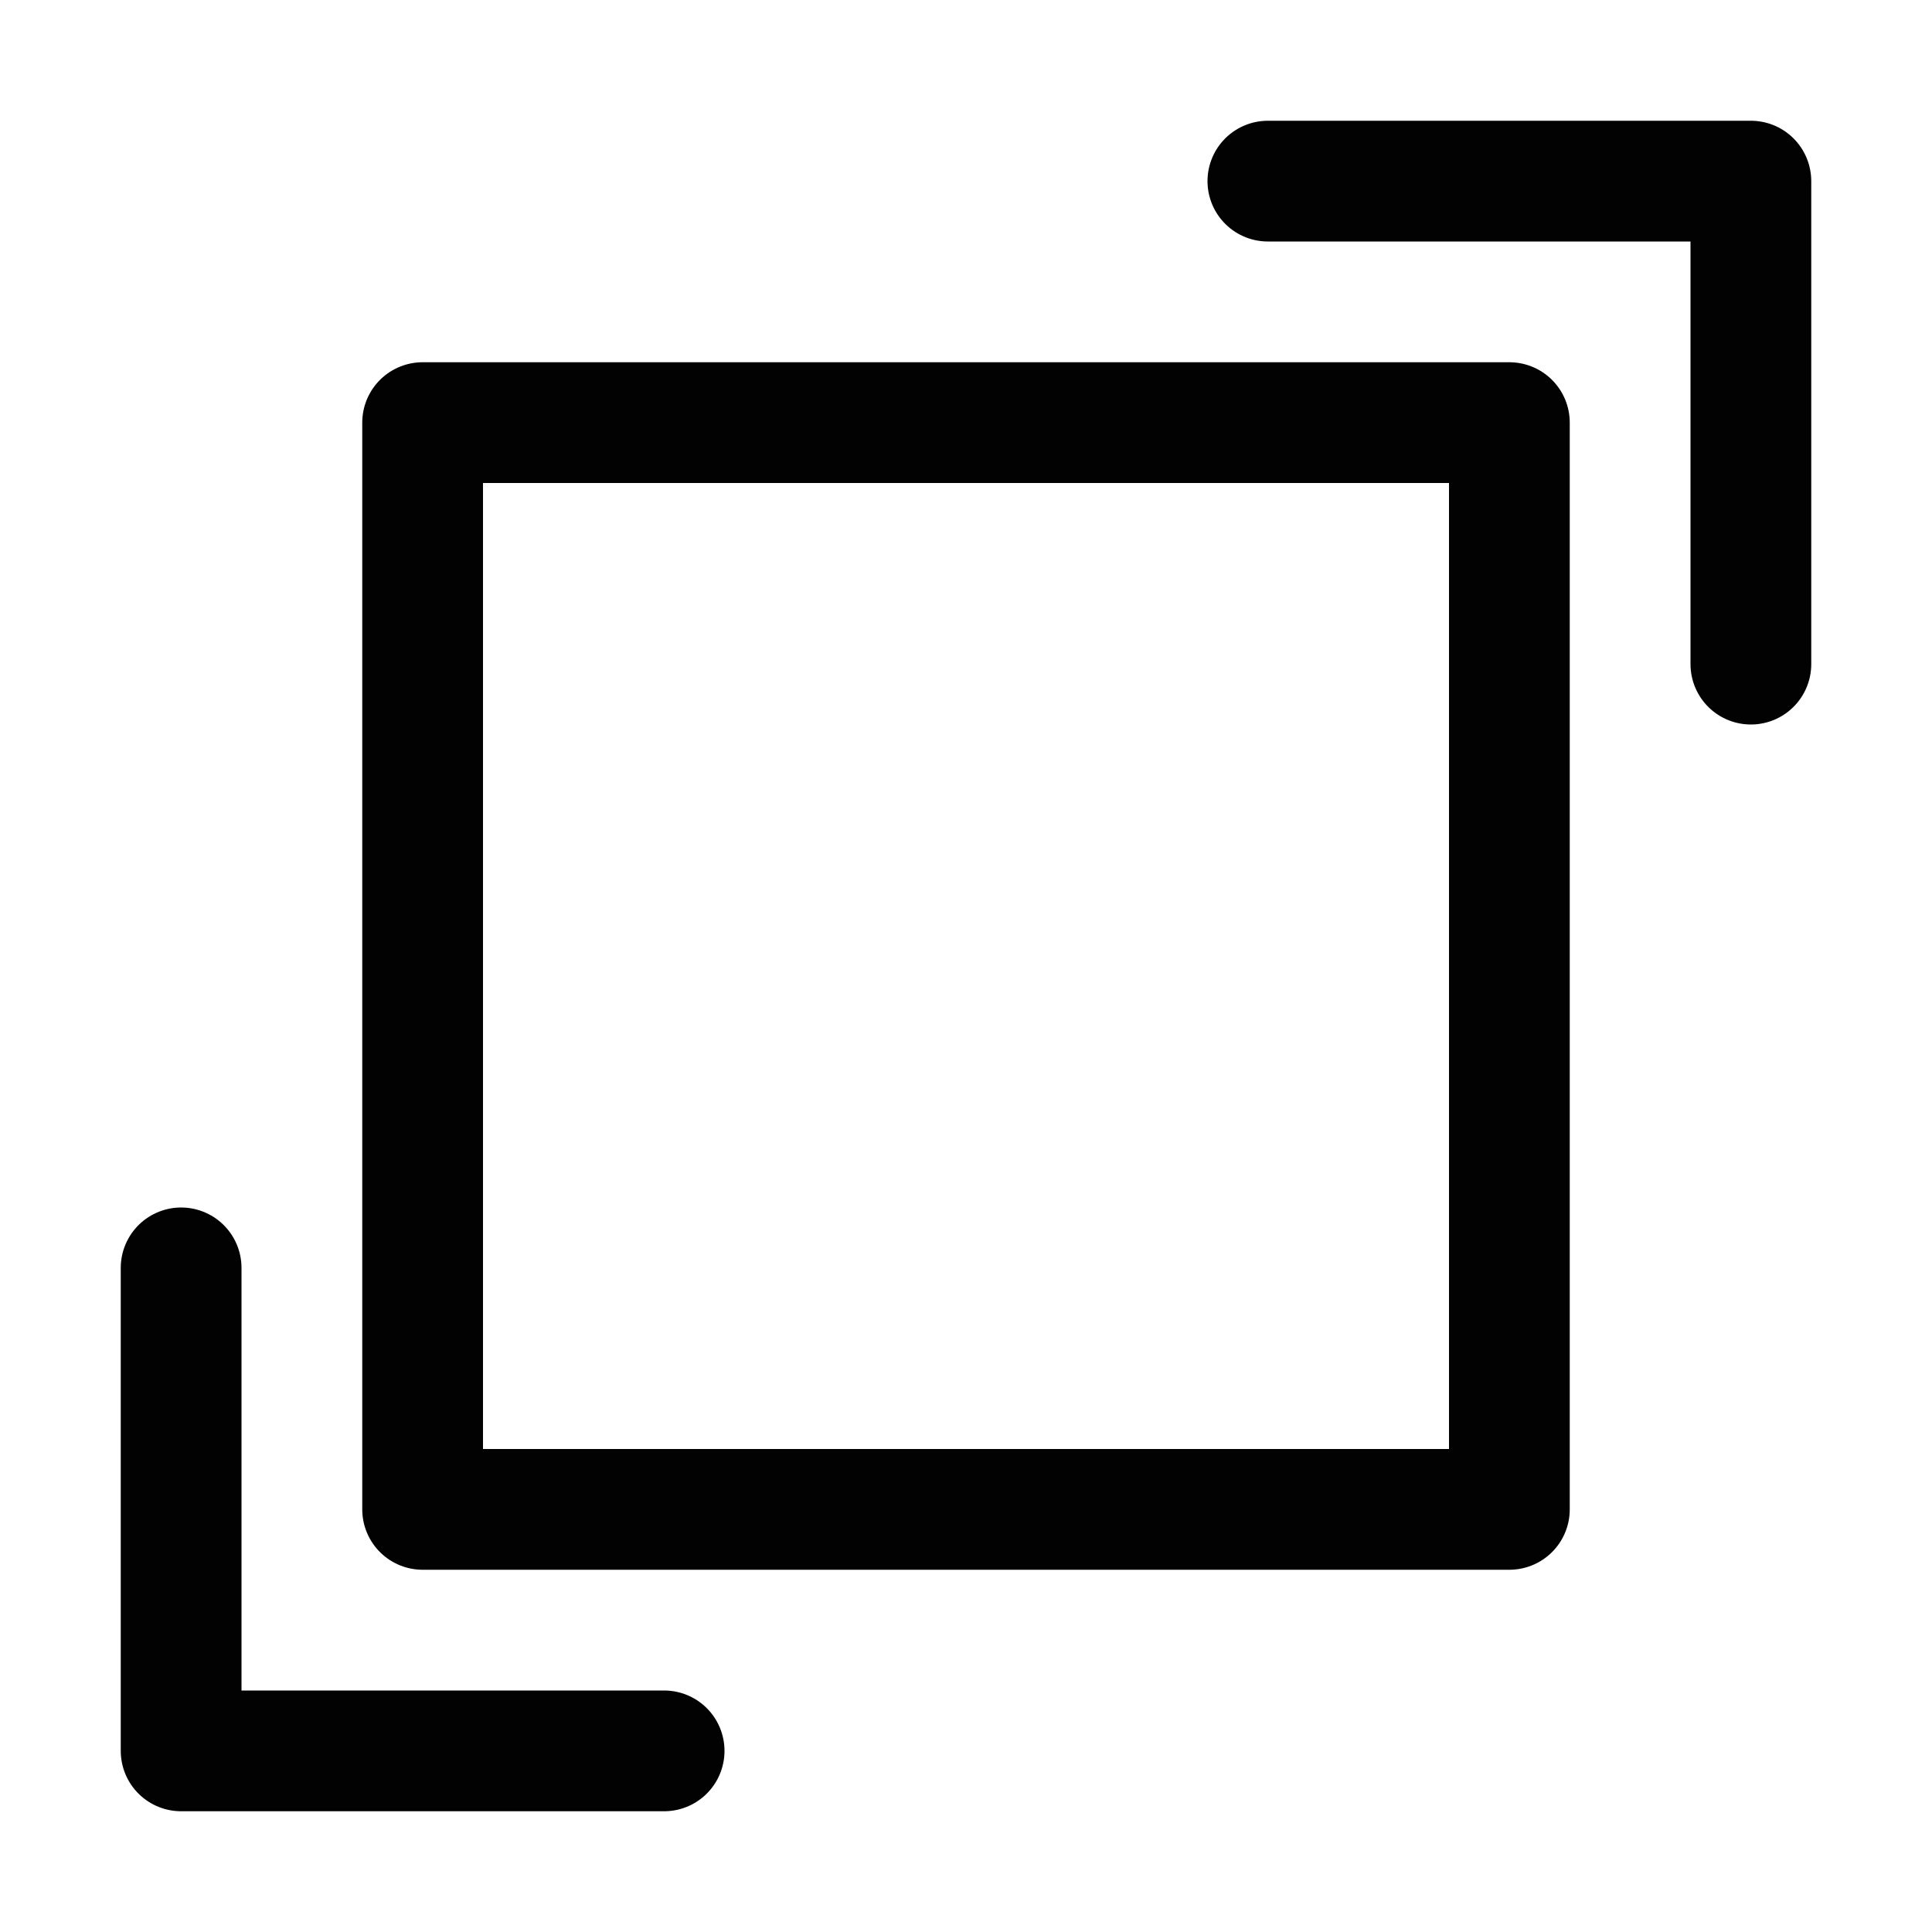
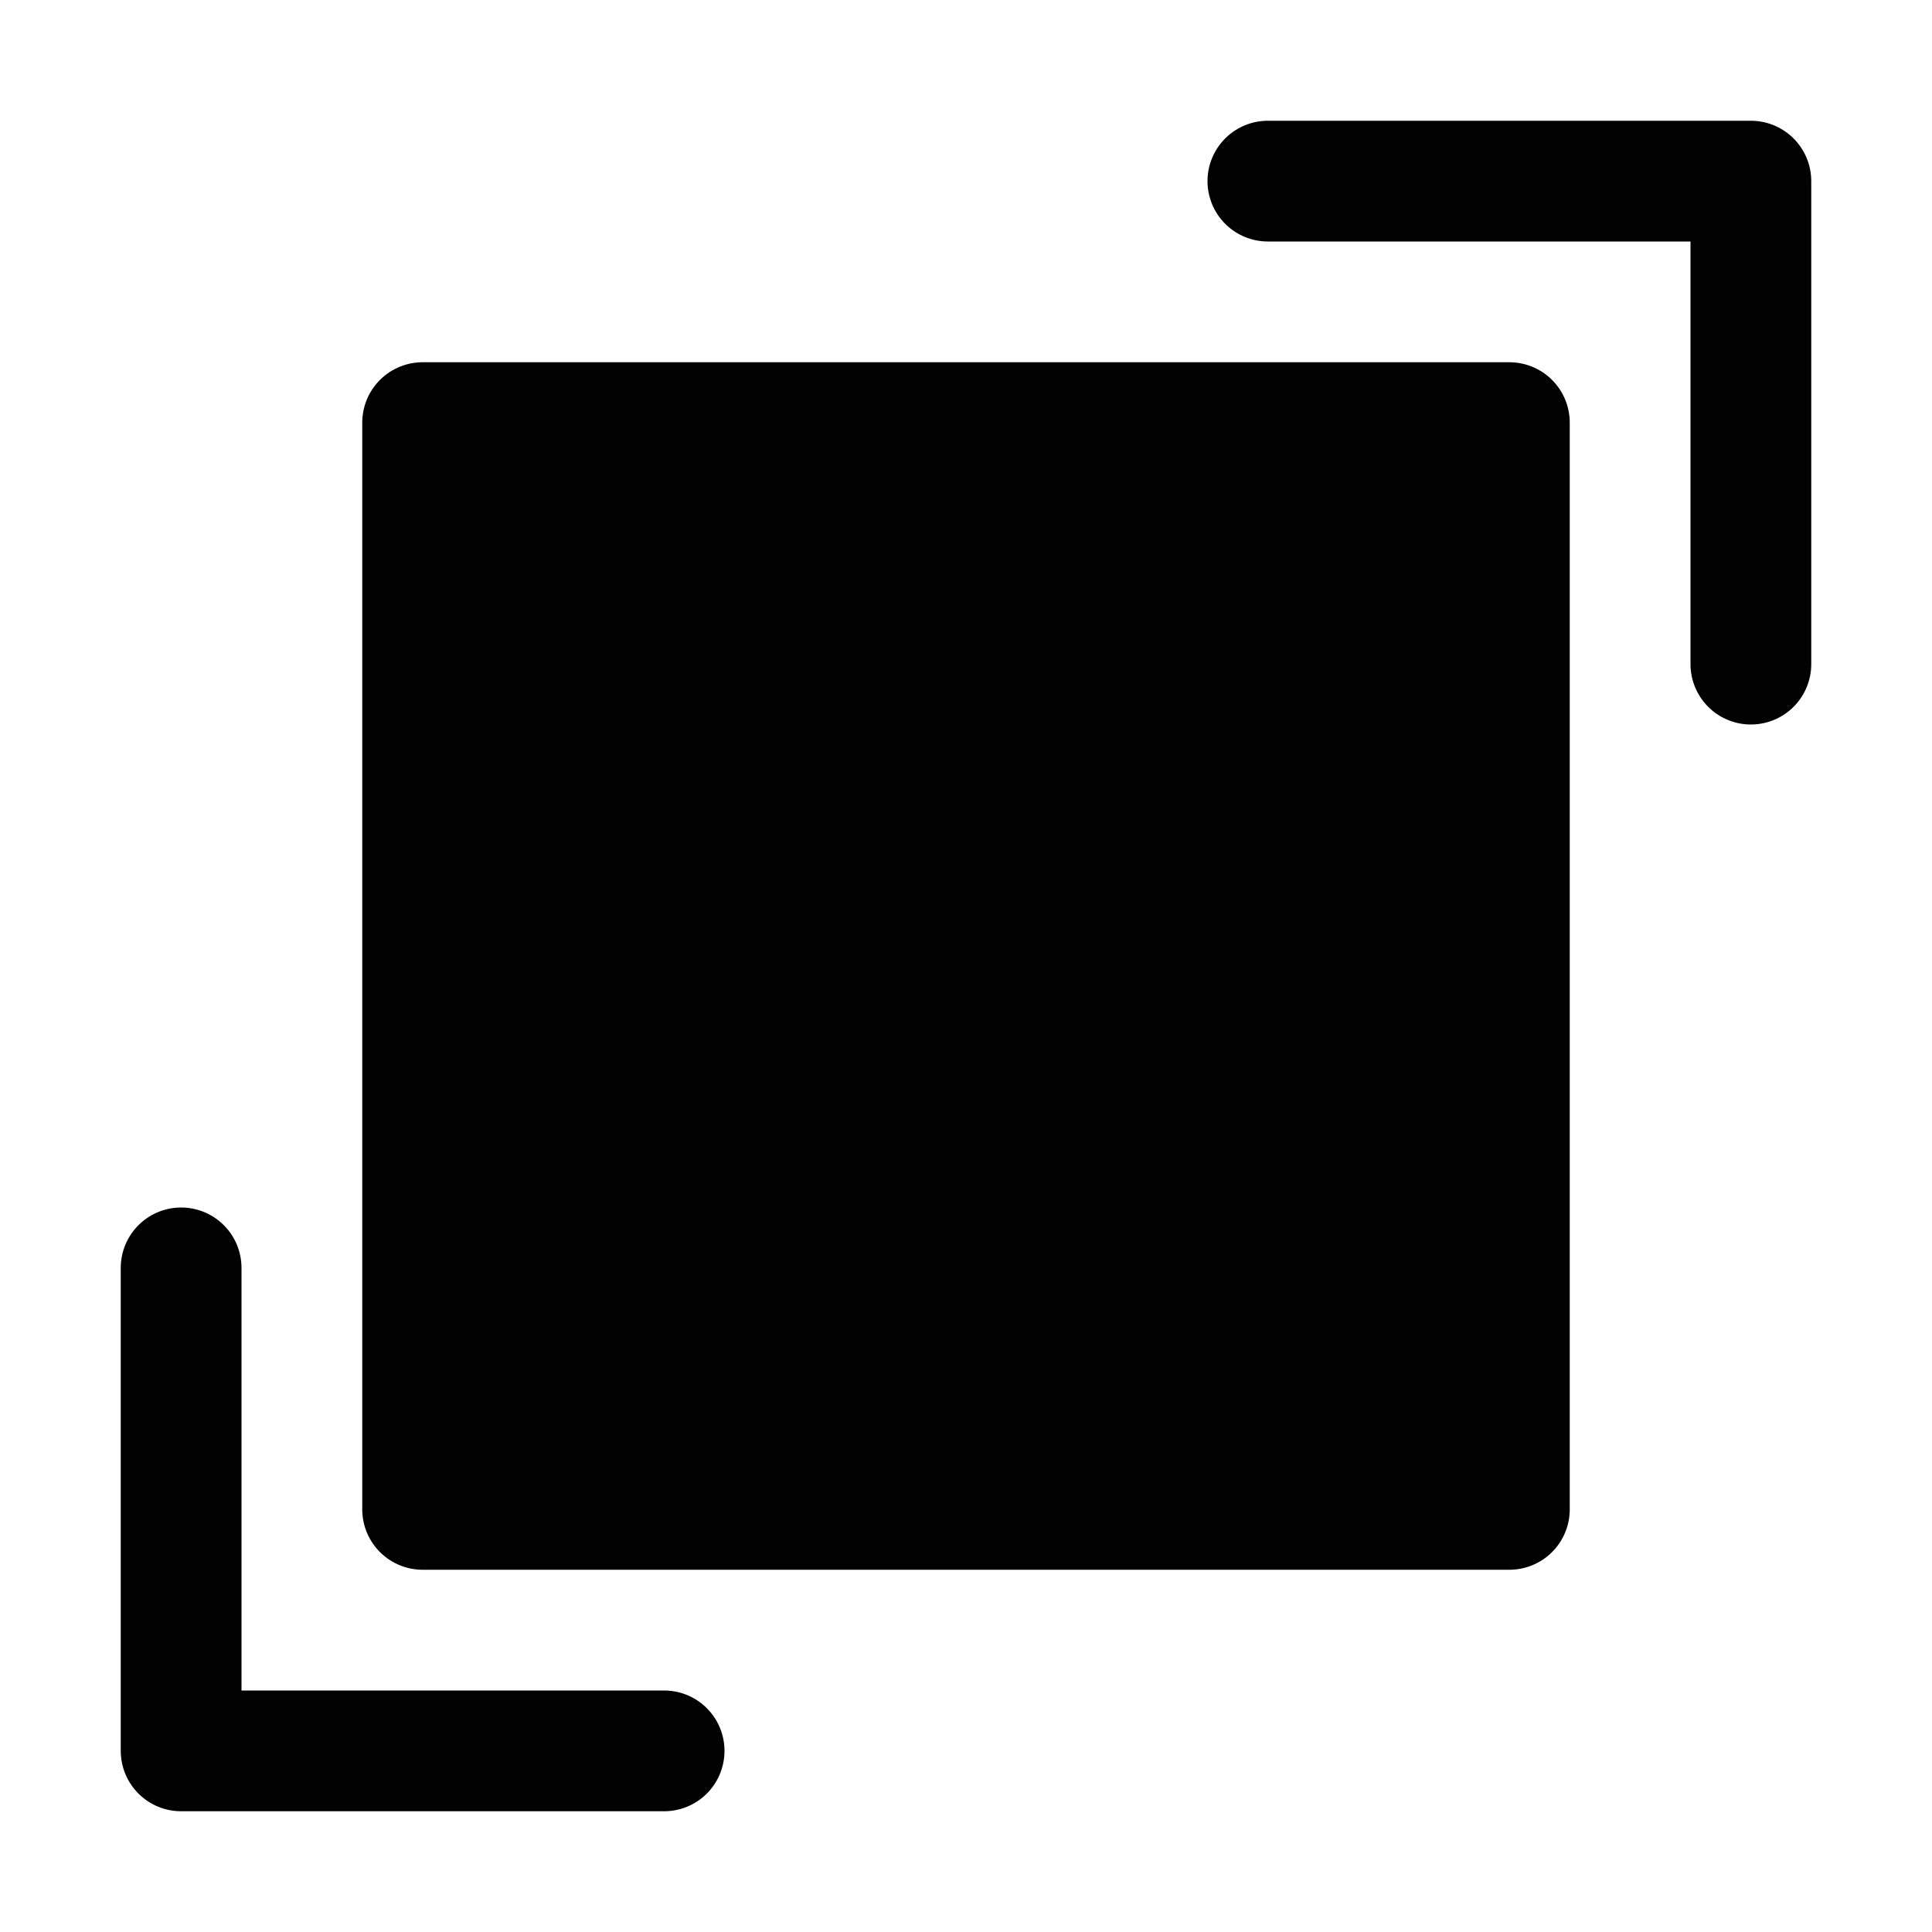
<svg xmlns="http://www.w3.org/2000/svg" height="16" width="16" id="svg2" version="1.1">
  <defs id="defs7" />
-   <rect style="opacity:0.99;fill:none;fill-opacity:1;fill-rule:nonzero;stroke:#000000;stroke-width:1;stroke-linecap:round;stroke-linejoin:round;stroke-miterlimit:4;stroke-dasharray:none;stroke-opacity:1" id="rect4141" width="9" height="9" x="3.5" y="3.5" />
+   <rect style="opacity:0.99;fill:#000000;fill-opacity:1;fill-rule:nonzero;stroke:#000000;stroke-width:1;stroke-linecap:round;stroke-linejoin:round;stroke-miterlimit:4;stroke-dasharray:none;stroke-opacity:1" id="rect4141" width="9" height="9" x="3.5" y="3.5" />
  <path style="opacity:0.99;fill:none;fill-opacity:1;fill-rule:nonzero;stroke:#000000;stroke-width:1;stroke-linecap:round;stroke-linejoin:round;stroke-miterlimit:4;stroke-dasharray:none;stroke-opacity:1" d="m 10.5,1.5 4,0 0,4" id="path4143" />
  <path style="opacity:0.99;fill:none;fill-opacity:1;fill-rule:nonzero;stroke:#000000;stroke-width:1;stroke-linecap:round;stroke-linejoin:round;stroke-miterlimit:4;stroke-dasharray:none;stroke-opacity:1" d="m 5.5,14.5 -4,0 0,-4" id="path4145" />
</svg>
